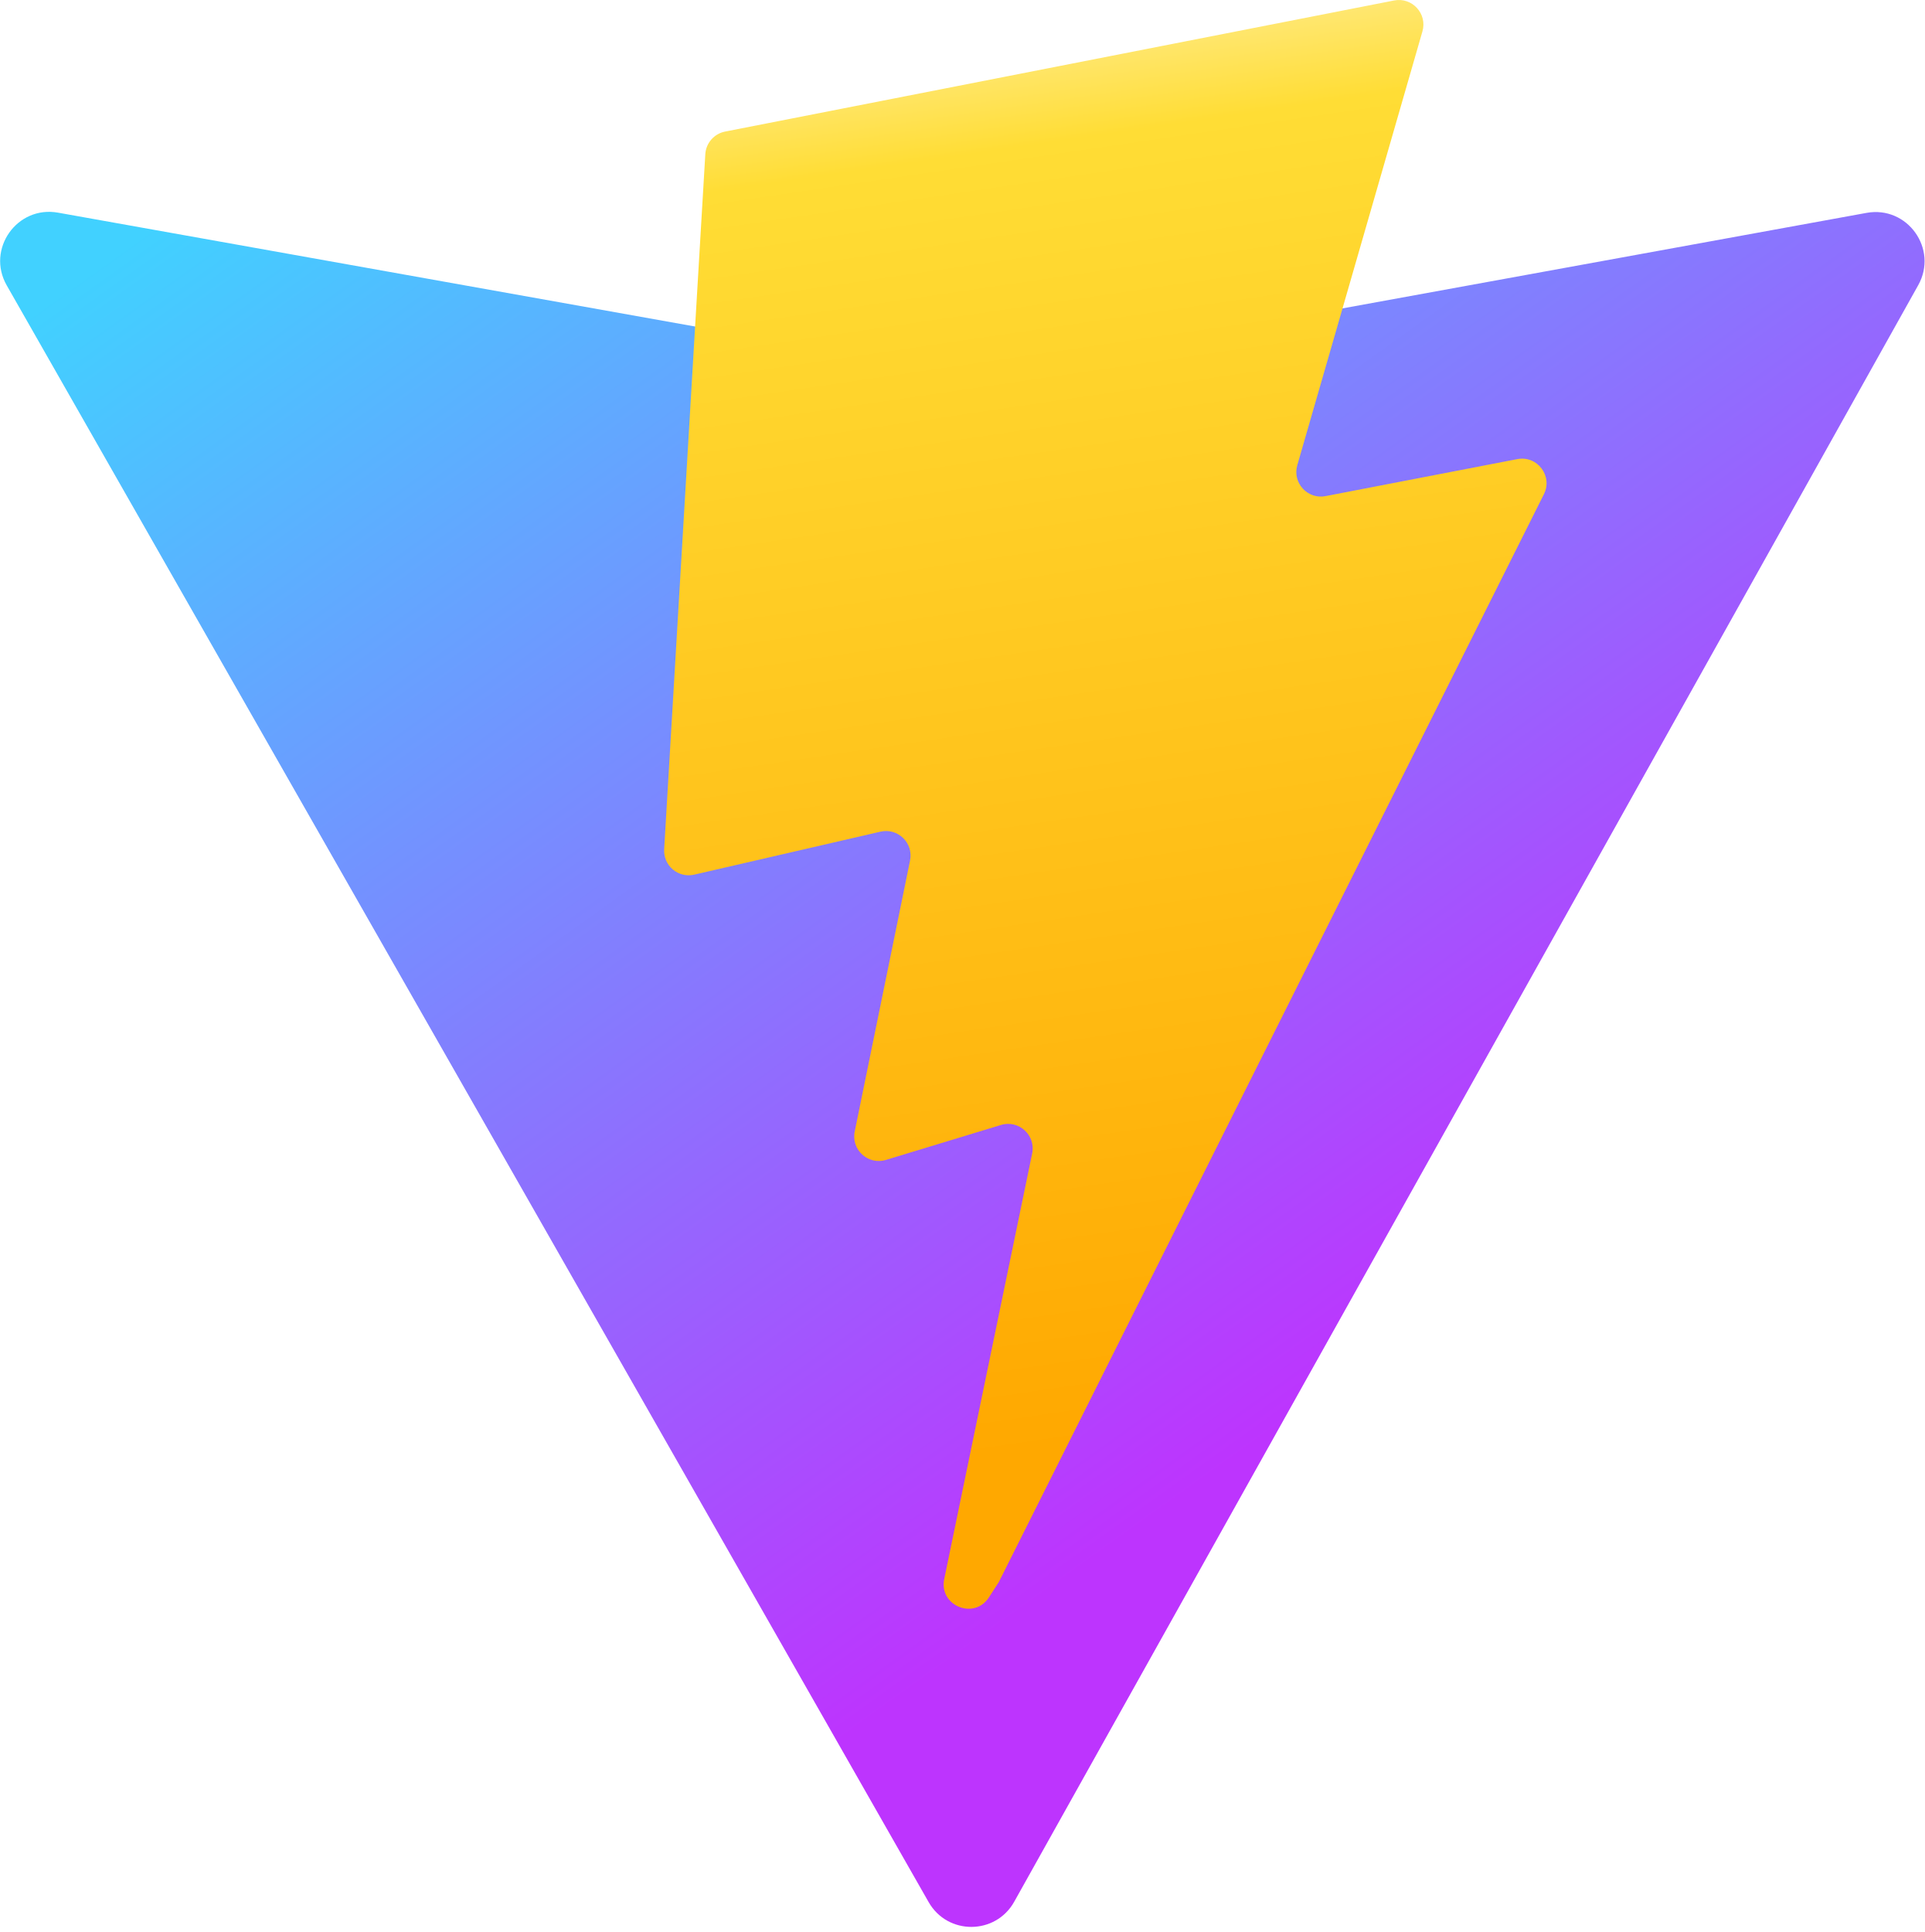
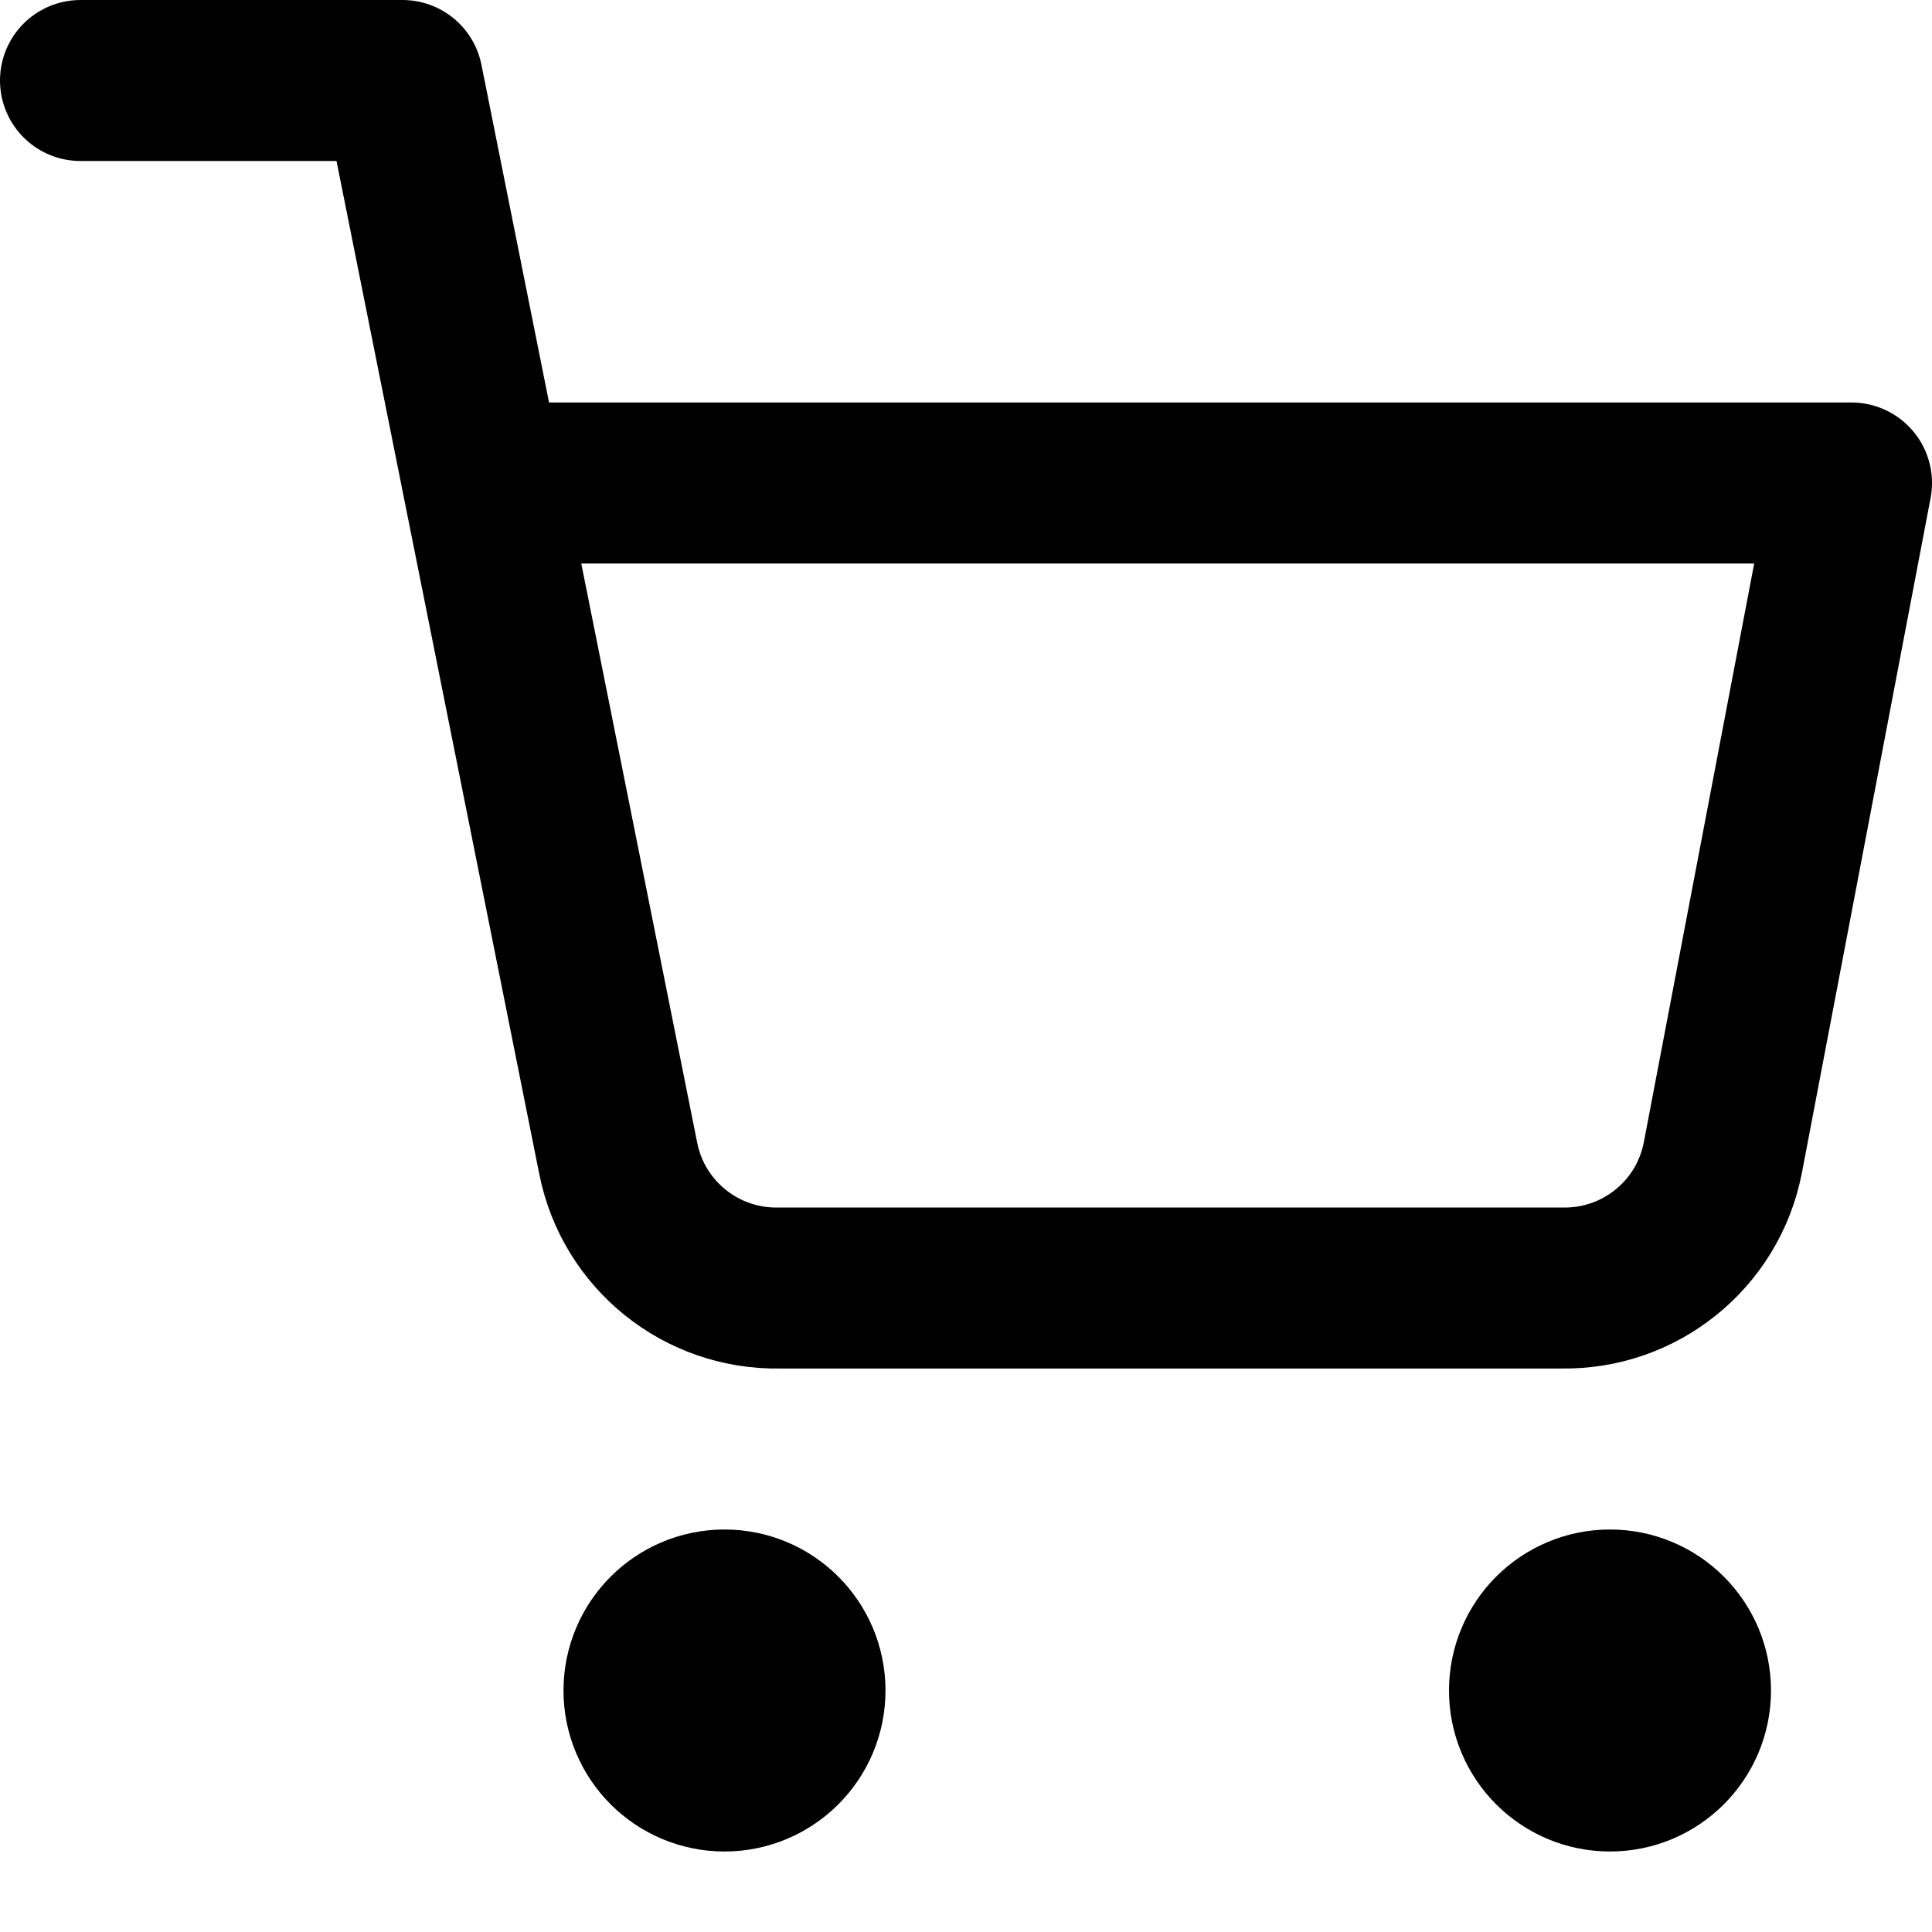
- <svg xmlns="http://www.w3.org/2000/svg" aria-hidden="true" role="img" class="iconify iconify--logos" width="31.88" height="32" preserveAspectRatio="xMidYMid meet" viewBox="0 0 256 257">
-   <defs>
-     <linearGradient id="IconifyId1813088fe1fbc01fb466" x1="-.828%" x2="57.636%" y1="7.652%" y2="78.411%">
-       <stop offset="0%" stop-color="#41D1FF" />
-       <stop offset="100%" stop-color="#BD34FE" />
-     </linearGradient>
-     <linearGradient id="IconifyId1813088fe1fbc01fb467" x1="43.376%" x2="50.316%" y1="2.242%" y2="89.03%">
-       <stop offset="0%" stop-color="#FFEA83" />
-       <stop offset="8.333%" stop-color="#FFDD35" />
-       <stop offset="100%" stop-color="#FFA800" />
-     </linearGradient>
-   </defs>
-   <path fill="url(#IconifyId1813088fe1fbc01fb466)" d="M255.153 37.938L134.897 252.976c-2.483 4.44-8.862 4.466-11.382.048L.875 37.958c-2.746-4.814 1.371-10.646 6.827-9.67l120.385 21.517a6.537 6.537 0 0 0 2.322-.004l117.867-21.483c5.438-.991 9.574 4.796 6.877 9.62Z" />
-   <path fill="url(#IconifyId1813088fe1fbc01fb467)" d="M185.432.063L96.44 17.501a3.268 3.268 0 0 0-2.634 3.014l-5.474 92.456a3.268 3.268 0 0 0 3.997 3.378l24.777-5.718c2.318-.535 4.413 1.507 3.936 3.838l-7.361 36.047c-.495 2.426 1.782 4.5 4.151 3.78l15.304-4.649c2.372-.72 4.652 1.36 4.15 3.788l-11.698 56.621c-.732 3.542 3.979 5.473 5.943 2.437l1.313-2.028l72.516-144.72c1.215-2.423-.88-5.186-3.54-4.672l-25.505 4.922c-2.396.462-4.435-1.77-3.759-4.114l16.646-57.705c.677-2.35-1.37-4.583-3.769-4.113Z" />
+ <svg xmlns="http://www.w3.org/2000/svg" stroke="currentColor" fill="none" stroke-width="2" viewBox="0 0 24 24" stroke-linecap="round" stroke-linejoin="round" focusable="false" class="chakra-icon css-4vbgjb" height="1em" width="1em">
+   <circle cx="9" cy="21" r="1" />
+   <circle cx="20" cy="21" r="1" />
+   <path d="M1 1h4l2.68 13.39a2 2 0 0 0 2 1.61h9.72a2 2 0 0 0 2-1.61L23 6H6" />
</svg>
